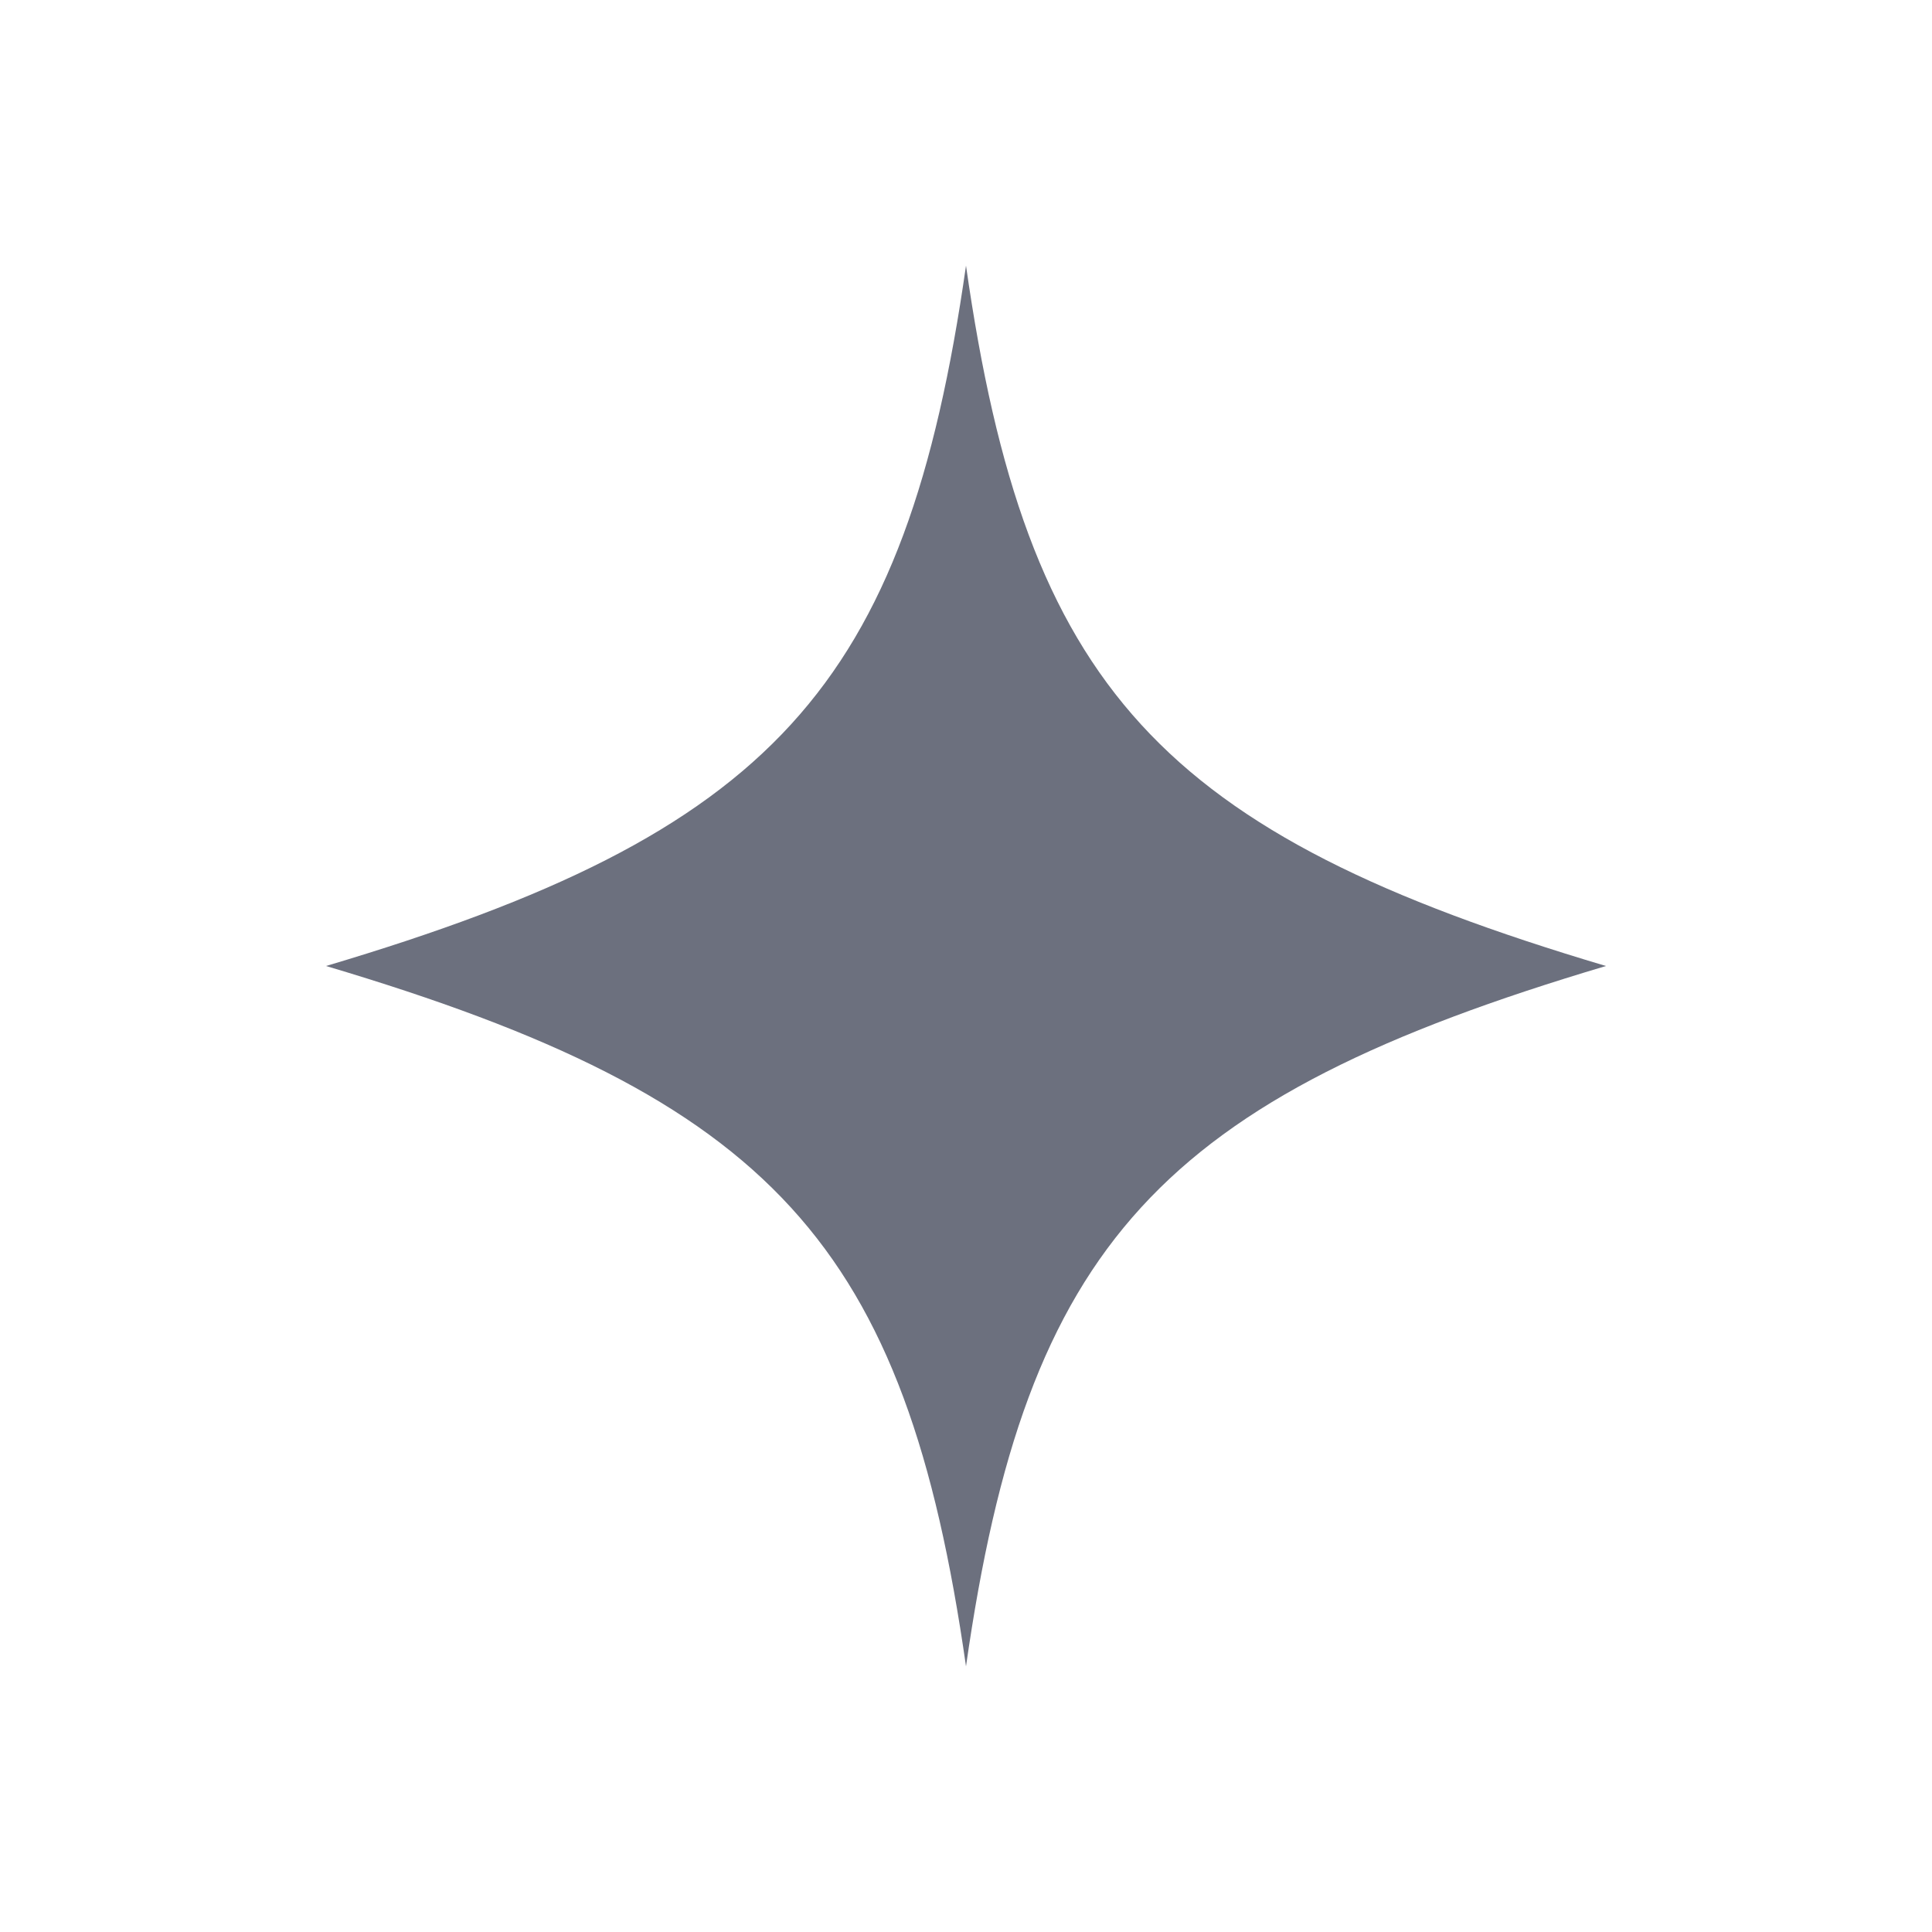
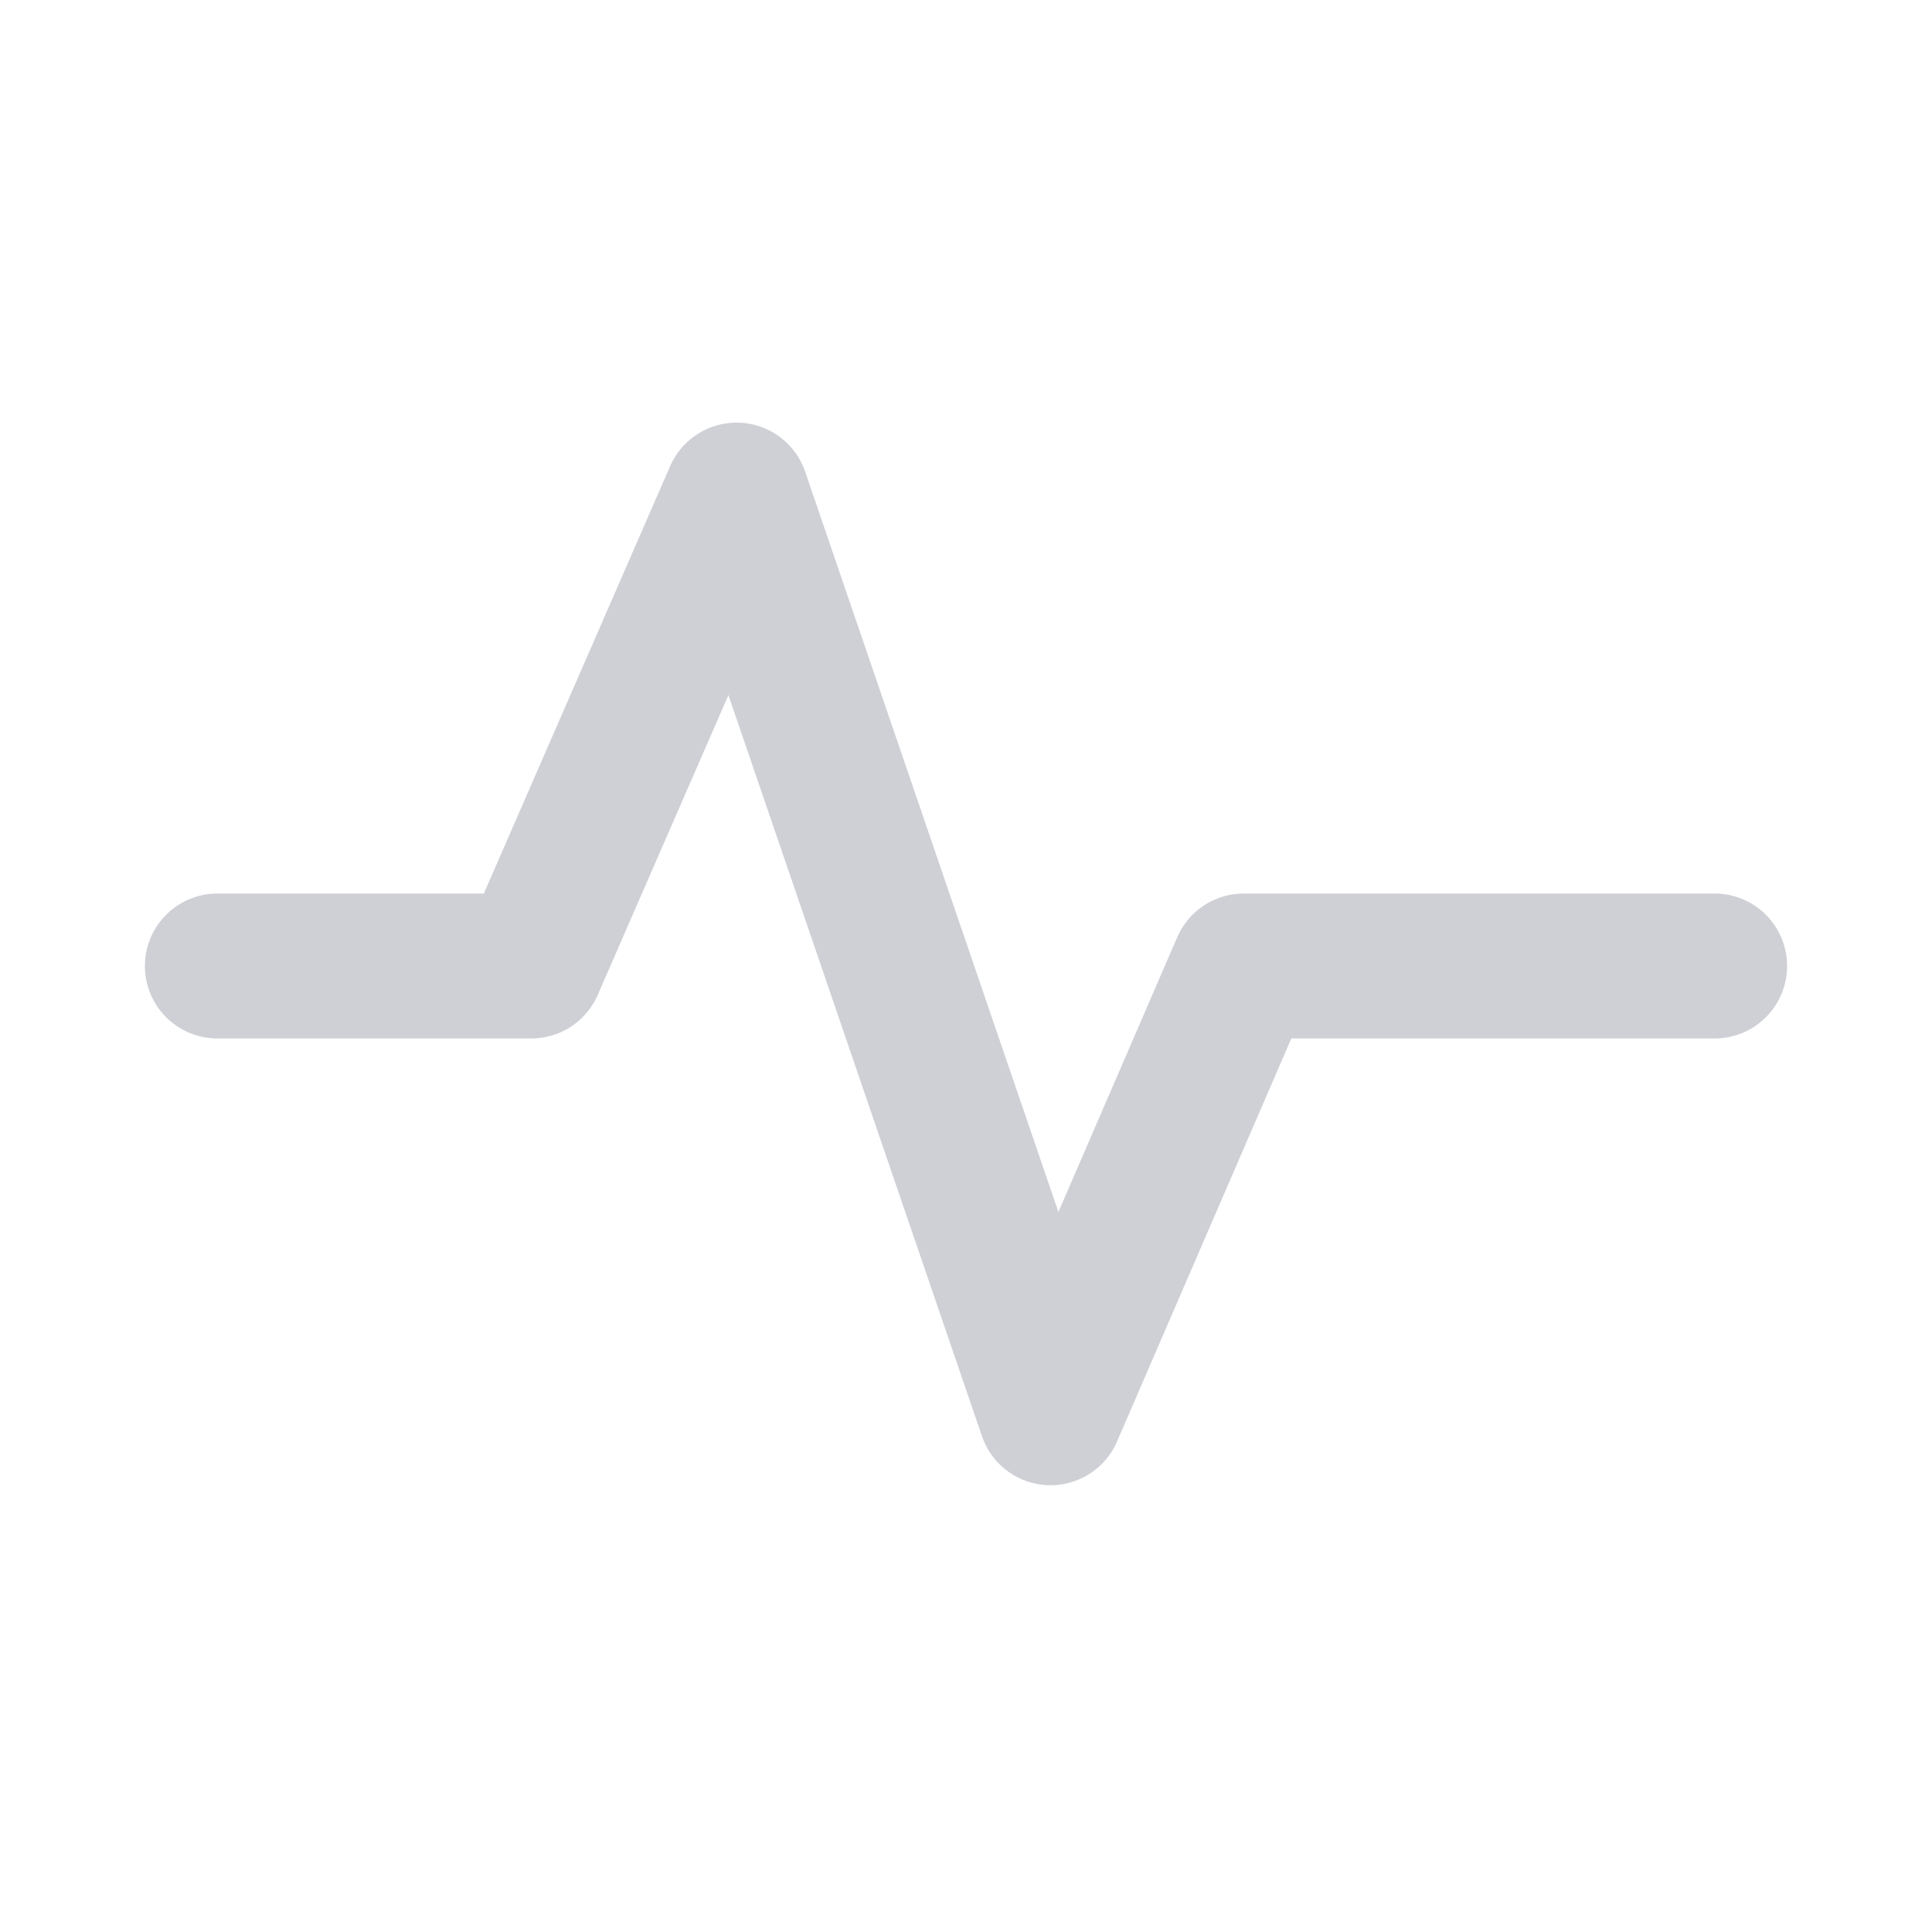
<svg xmlns="http://www.w3.org/2000/svg" width="16" height="16" viewBox="0 0 16 16" fill="none">
-   <path d="M8 2.2C8.5 5.7 9.6 6.9 13.3 8 9.6 9.1 8.5 10.3 8 13.8 7.5 10.3 6.4 9.1 2.7 8 6.4 6.9 7.5 5.7 8 2.2Z" fill="#6C707E" />
+   <path d="M1.8 8h2.6l1.7-3.9 2.6 7.6 1.6-3.7h3.9" stroke="#CED0D6" stroke-width="1.2" stroke-linecap="round" stroke-linejoin="round" />
</svg>
